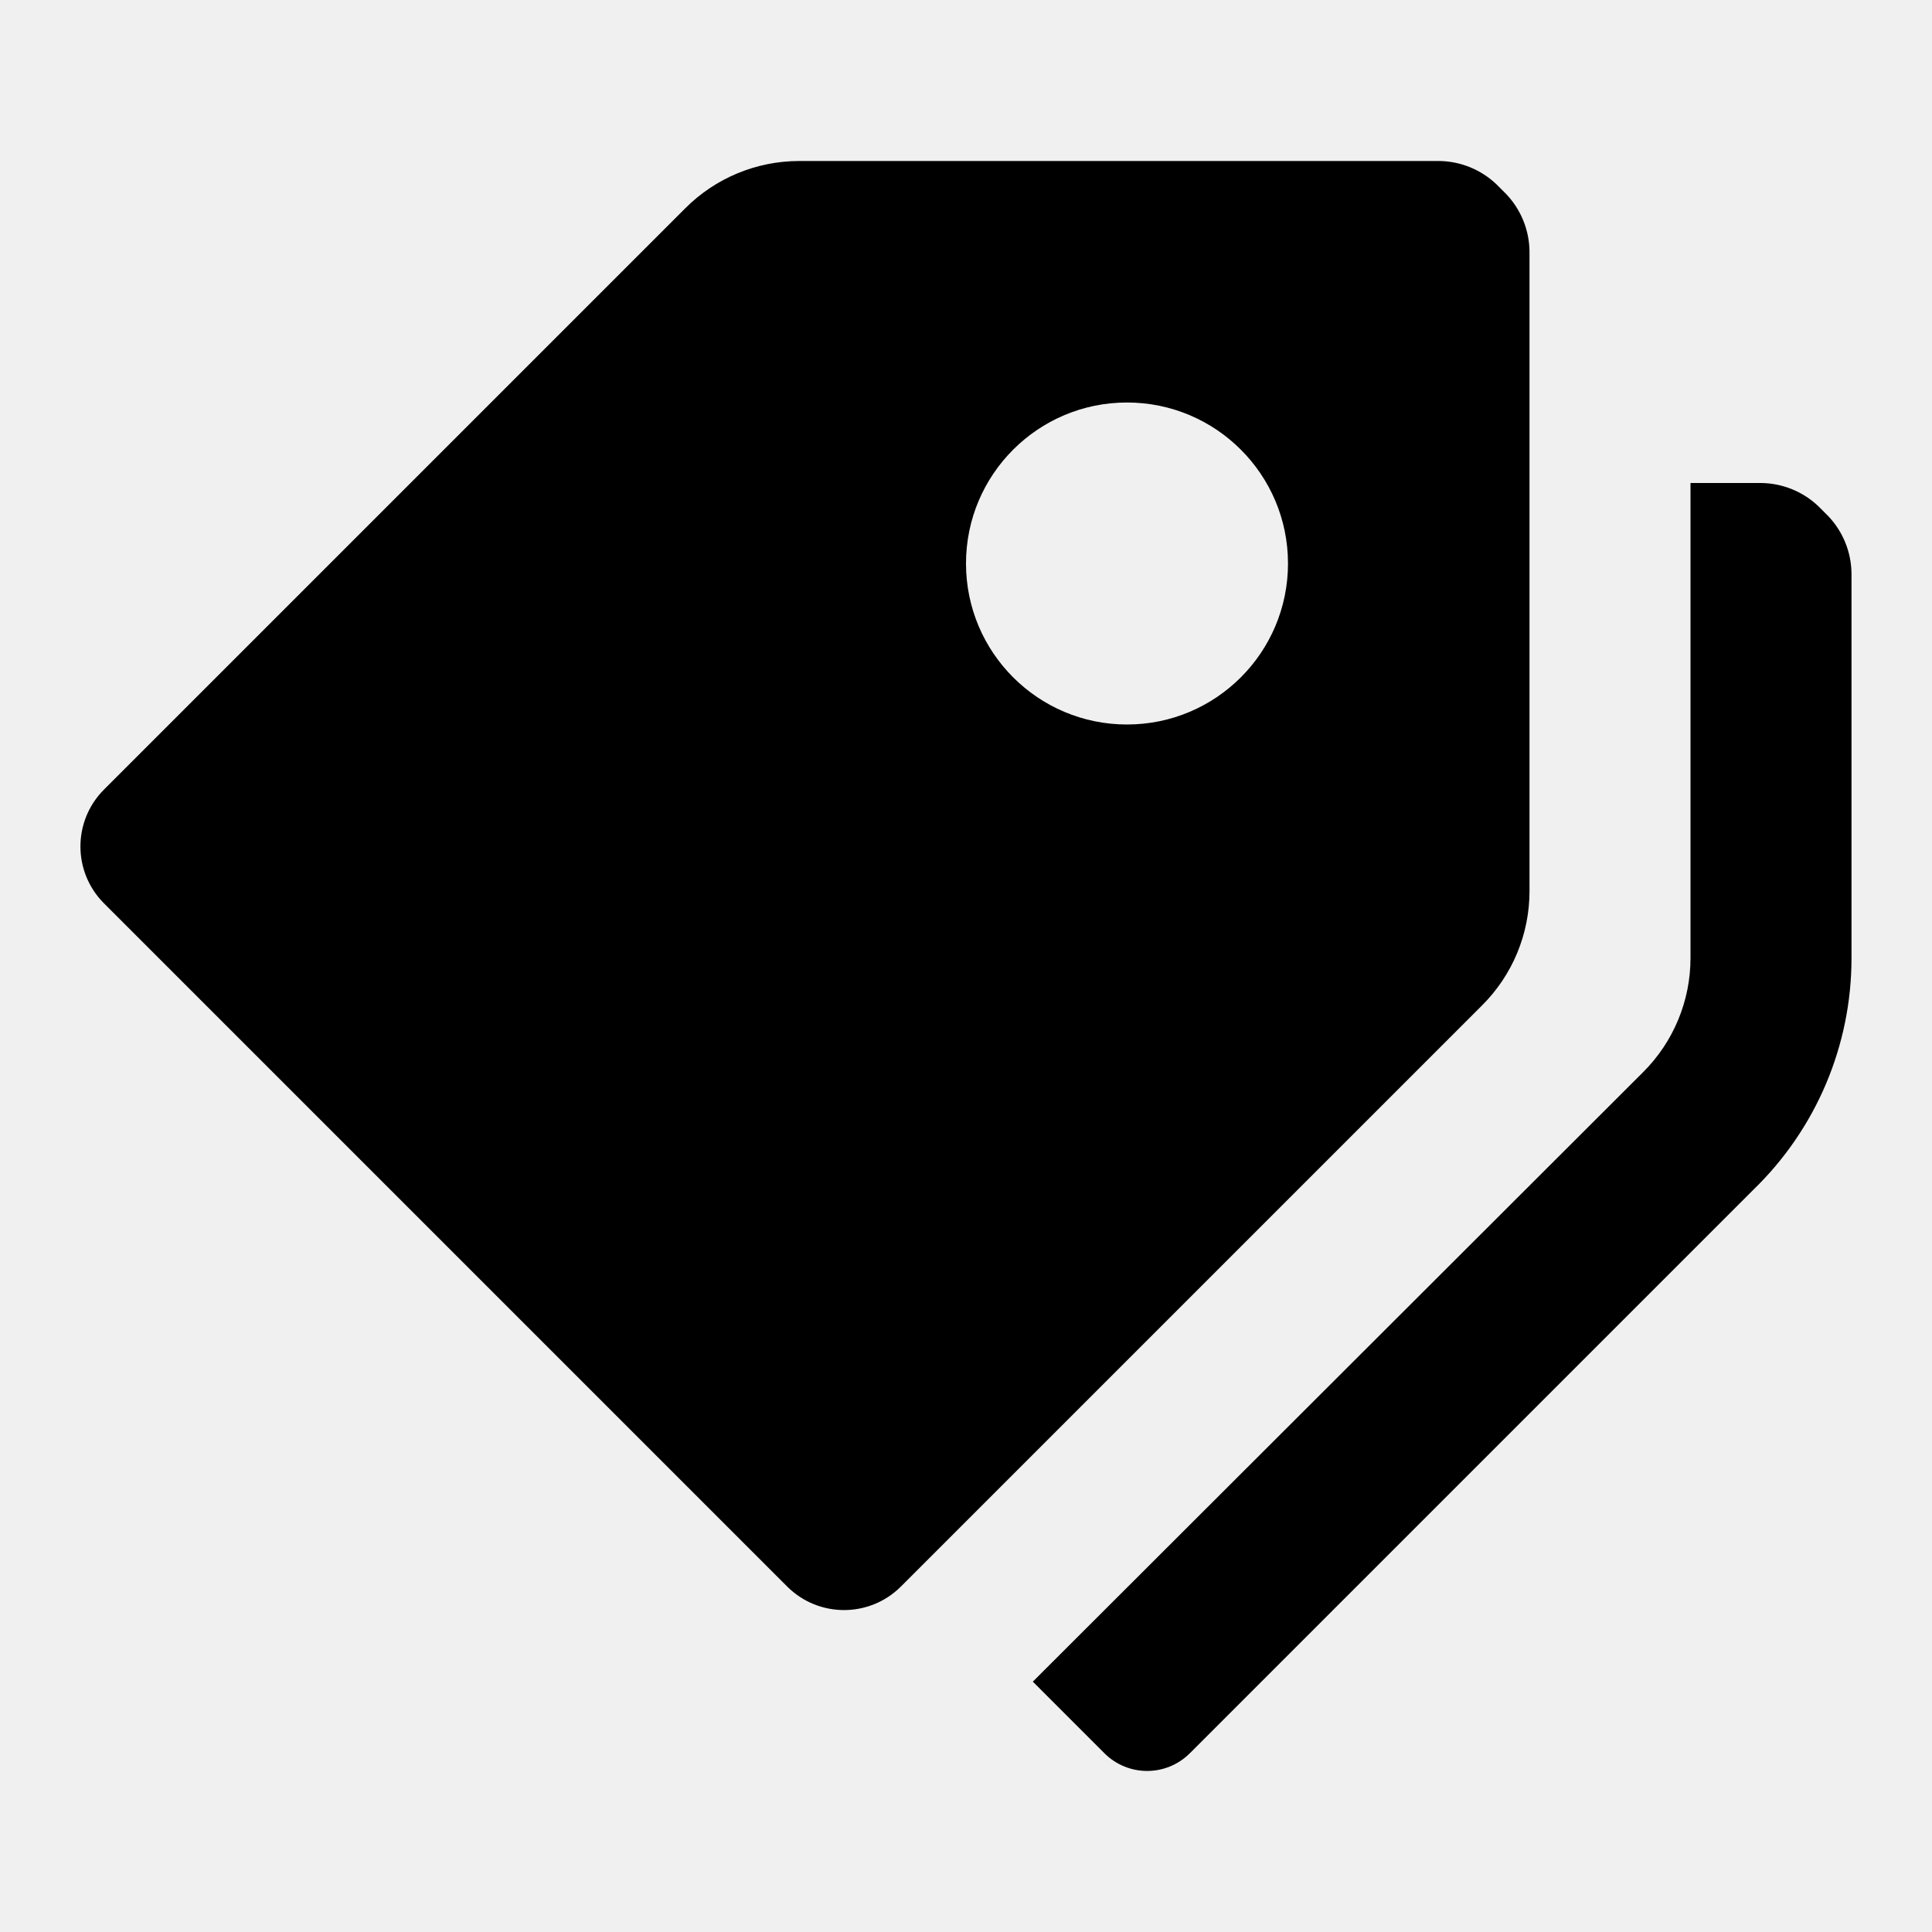
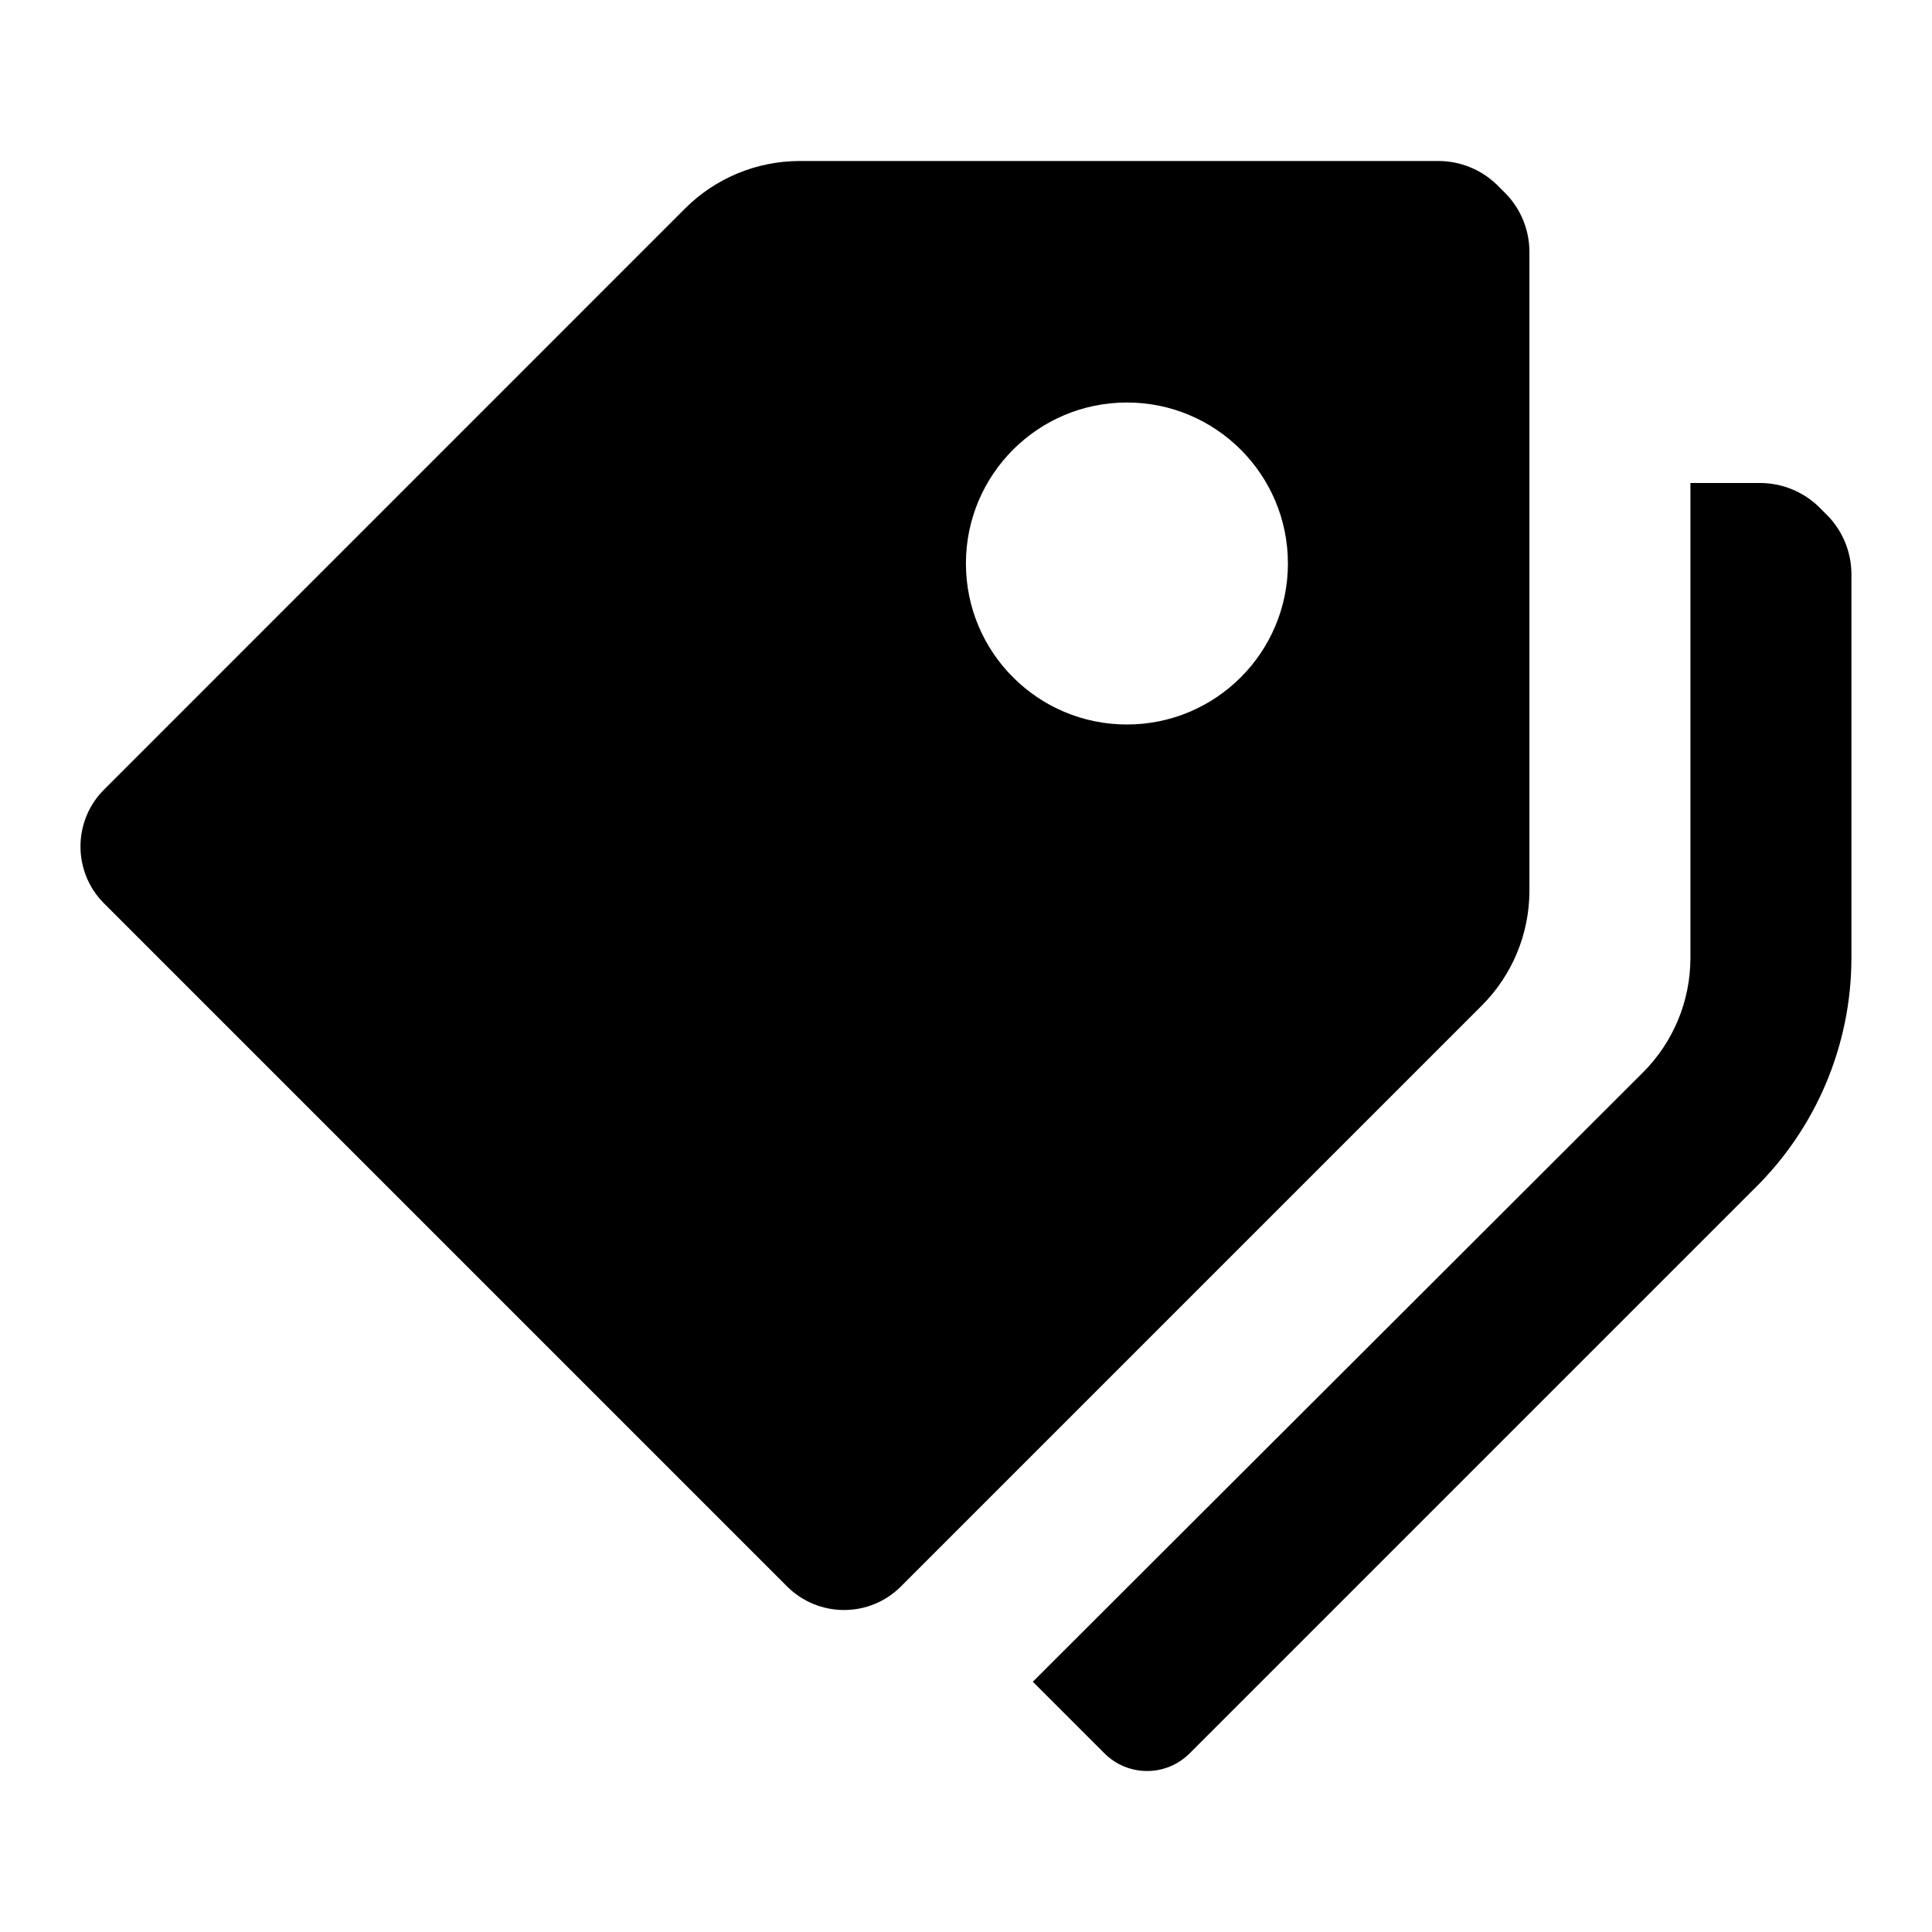
- <svg xmlns="http://www.w3.org/2000/svg" t="1639879514472" class="icon" viewBox="0 0 1024 1024" version="1.1" p-id="1502" width="200" height="200">
-   <defs>
-     <style type="text/css" />
-   </defs>
-   <path d="M810.667 472.32V133.12a44.8 44.8 0 0 0-12.373-30.293l-5.12-5.12a44.8 44.8 0 0 0-30.293-12.373H423.68a85.333 85.333 0 0 0-60.587 25.173L55.04 418.56a42.667 42.667 0 0 0 0 60.16l362.24 362.24a42.667 42.667 0 0 0 60.16 0l308.053-308.053a85.333 85.333 0 0 0 25.173-60.587zM597.333 384a85.333 85.333 0 1 1 85.333-85.333 85.333 85.333 0 0 1-85.333 85.333z m371.627-110.507l-5.12-5.12a44.8 44.8 0 0 0-30.293-12.373H896v251.733a85.333 85.333 0 0 1-25.173 60.587l-323.413 322.987 37.973 37.973a32 32 0 0 0 45.227 0l298.667-298.667A170.667 170.667 0 0 0 981.333 507.733V303.787a44.8 44.8 0 0 0-12.373-30.293z" p-id="1503" />
+ <svg xmlns="http://www.w3.org/2000/svg" t="1647958477562" class="icon" viewBox="0 0 1024 1024" version="1.1" p-id="2972" width="200" height="200">
+   <path d="M0 0h1024v1024H0z" fill="#FFFFFF" p-id="2973" />
+   <path d="M608 938.667a31.872 31.872 0 0 1-22.613-9.344l-37.973-37.973 323.456-322.987a85.845 85.845 0 0 0 25.088-60.629V256h37.547a44.885 44.885 0 0 1 30.293 12.416l5.12 5.12a44.672 44.672 0 0 1 12.373 30.293V507.733a171.392 171.392 0 0 1-52.053 122.88l-298.667 298.667a31.744 31.744 0 0 1-22.571 9.387z m-160.64-85.333a42.667 42.667 0 0 1-30.123-12.416L55.04 478.72a42.667 42.667 0 0 1 0-60.117L363.093 110.507A86.059 86.059 0 0 1 423.68 85.333h339.2a44.672 44.672 0 0 1 30.293 12.373l5.163 5.163a44.459 44.459 0 0 1 12.288 30.251v339.2a86.059 86.059 0 0 1-25.173 60.587l-308.053 308.053a42.368 42.368 0 0 1-30.037 12.373z m149.931-640a85.333 85.333 0 1 0 85.333 85.333 85.333 85.333 0 0 0-85.333-85.333z" p-id="2974" />
</svg>
